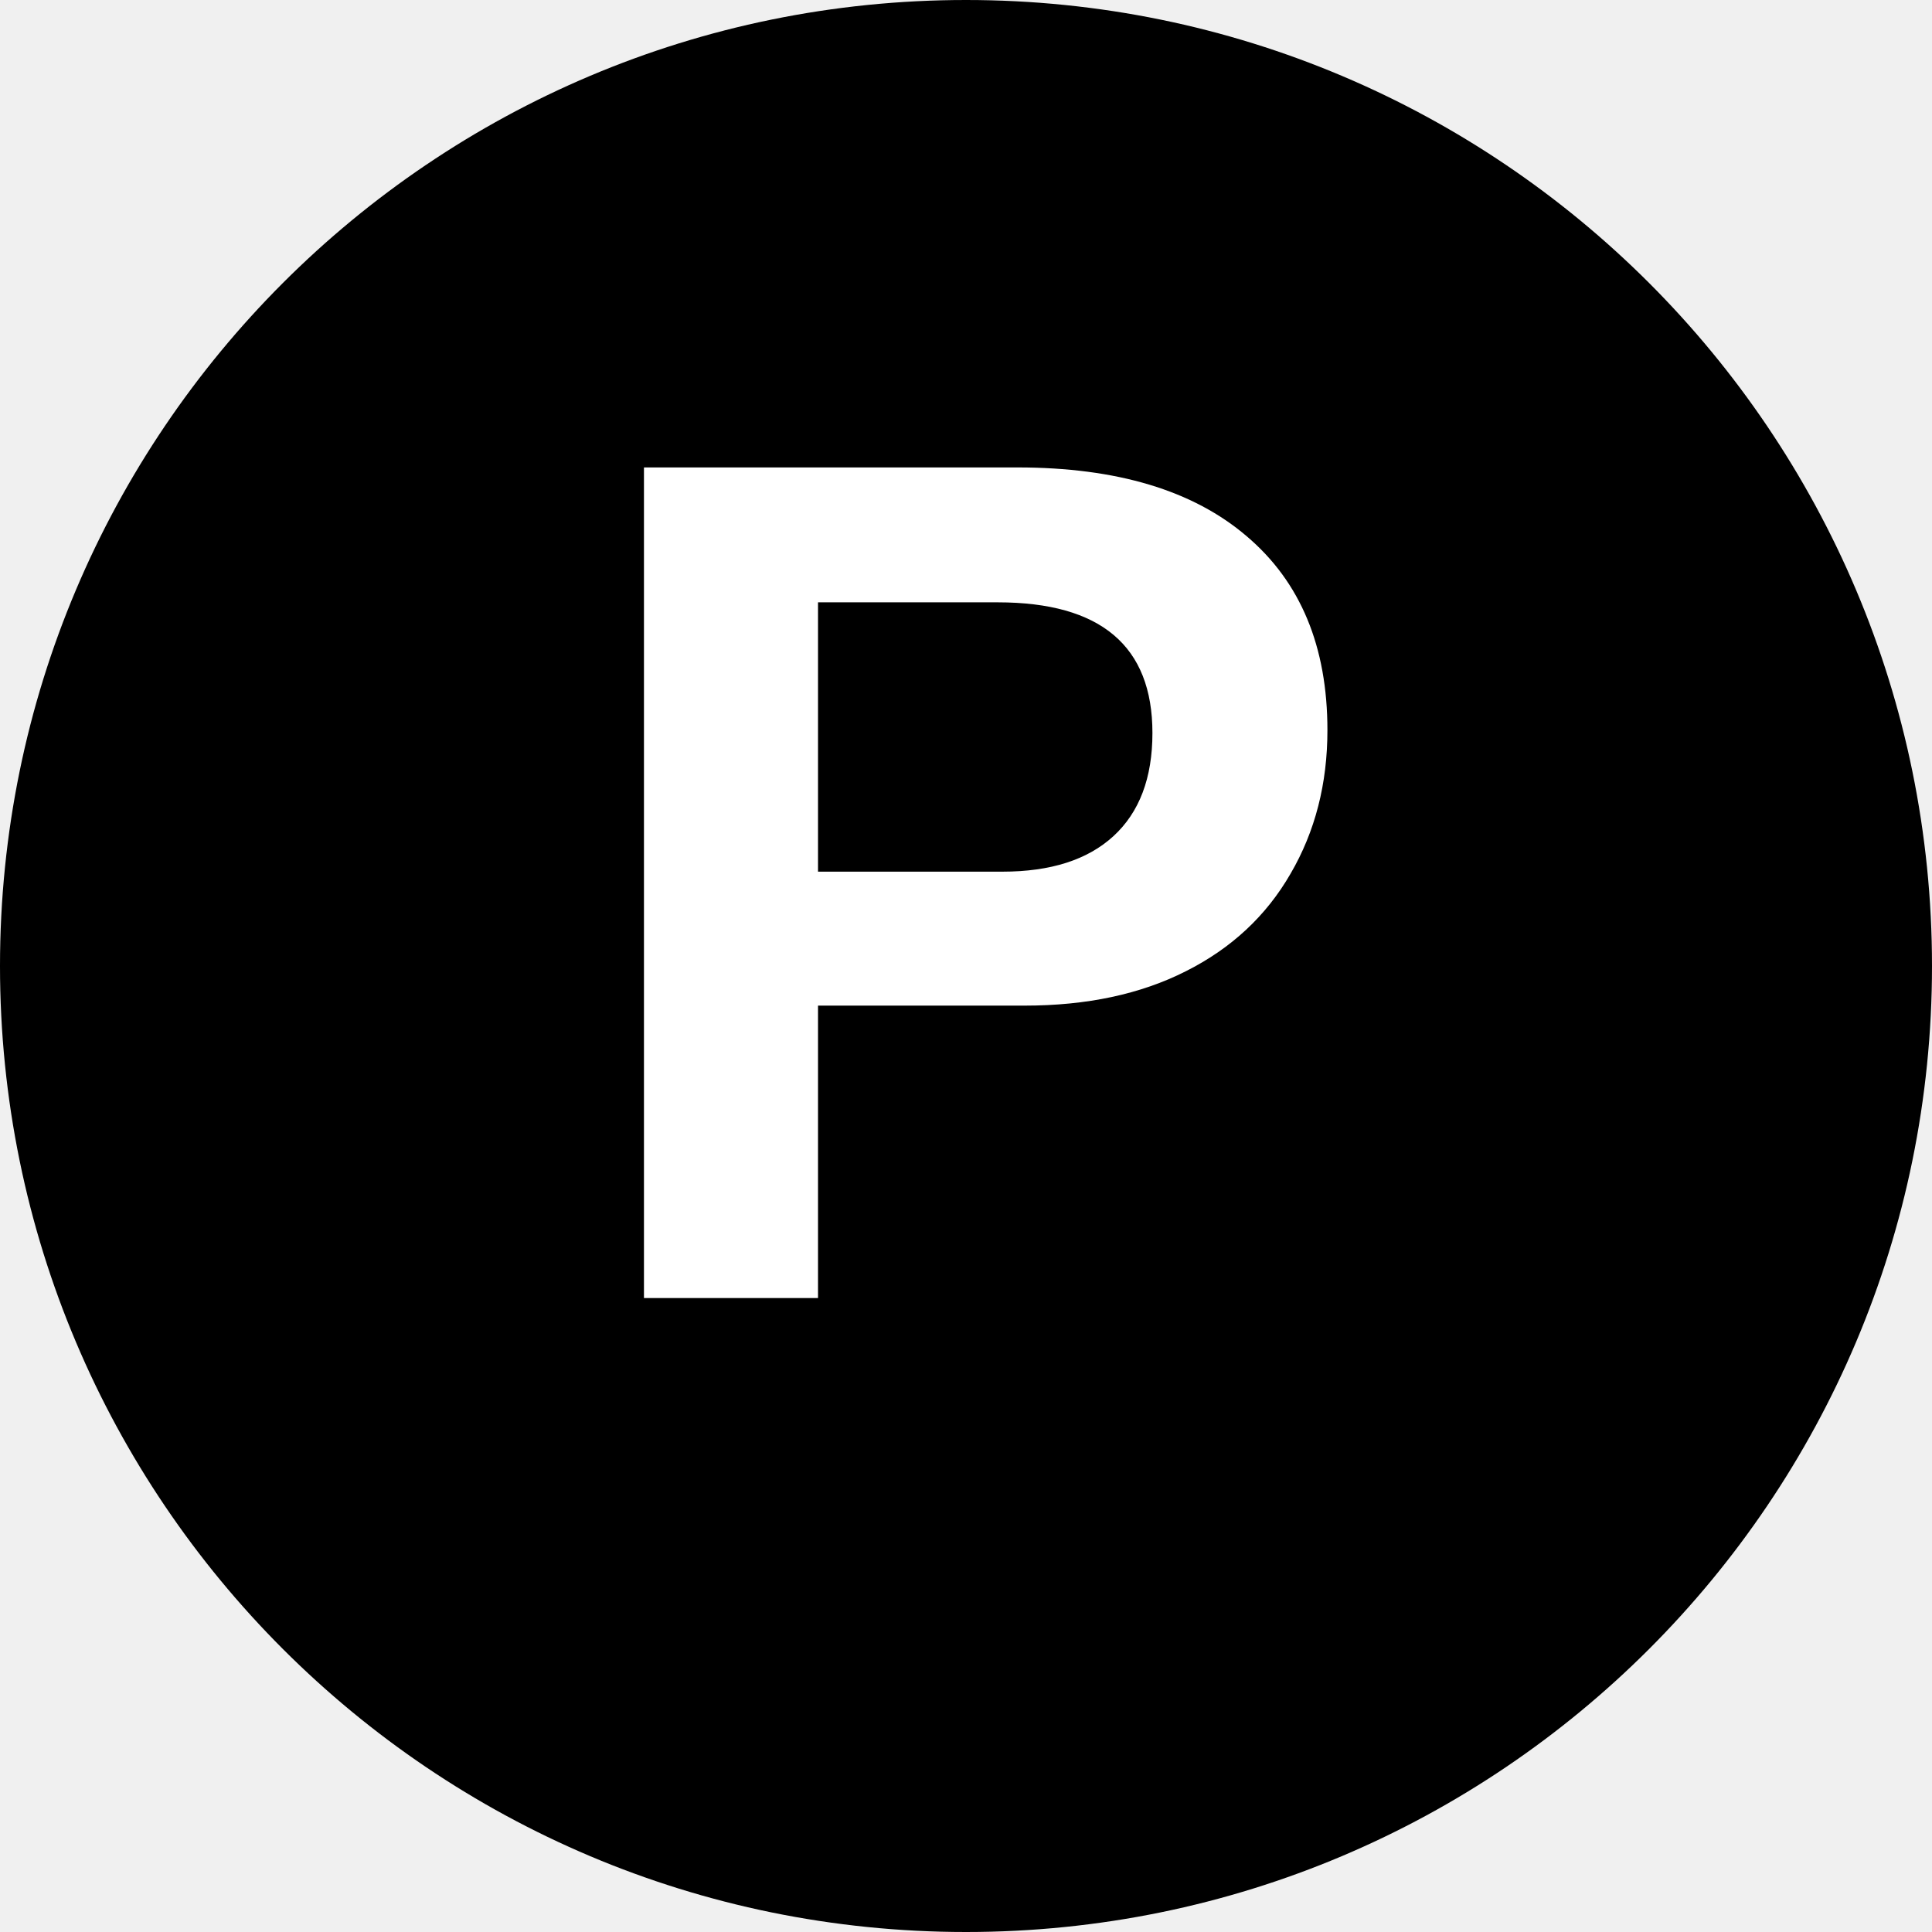
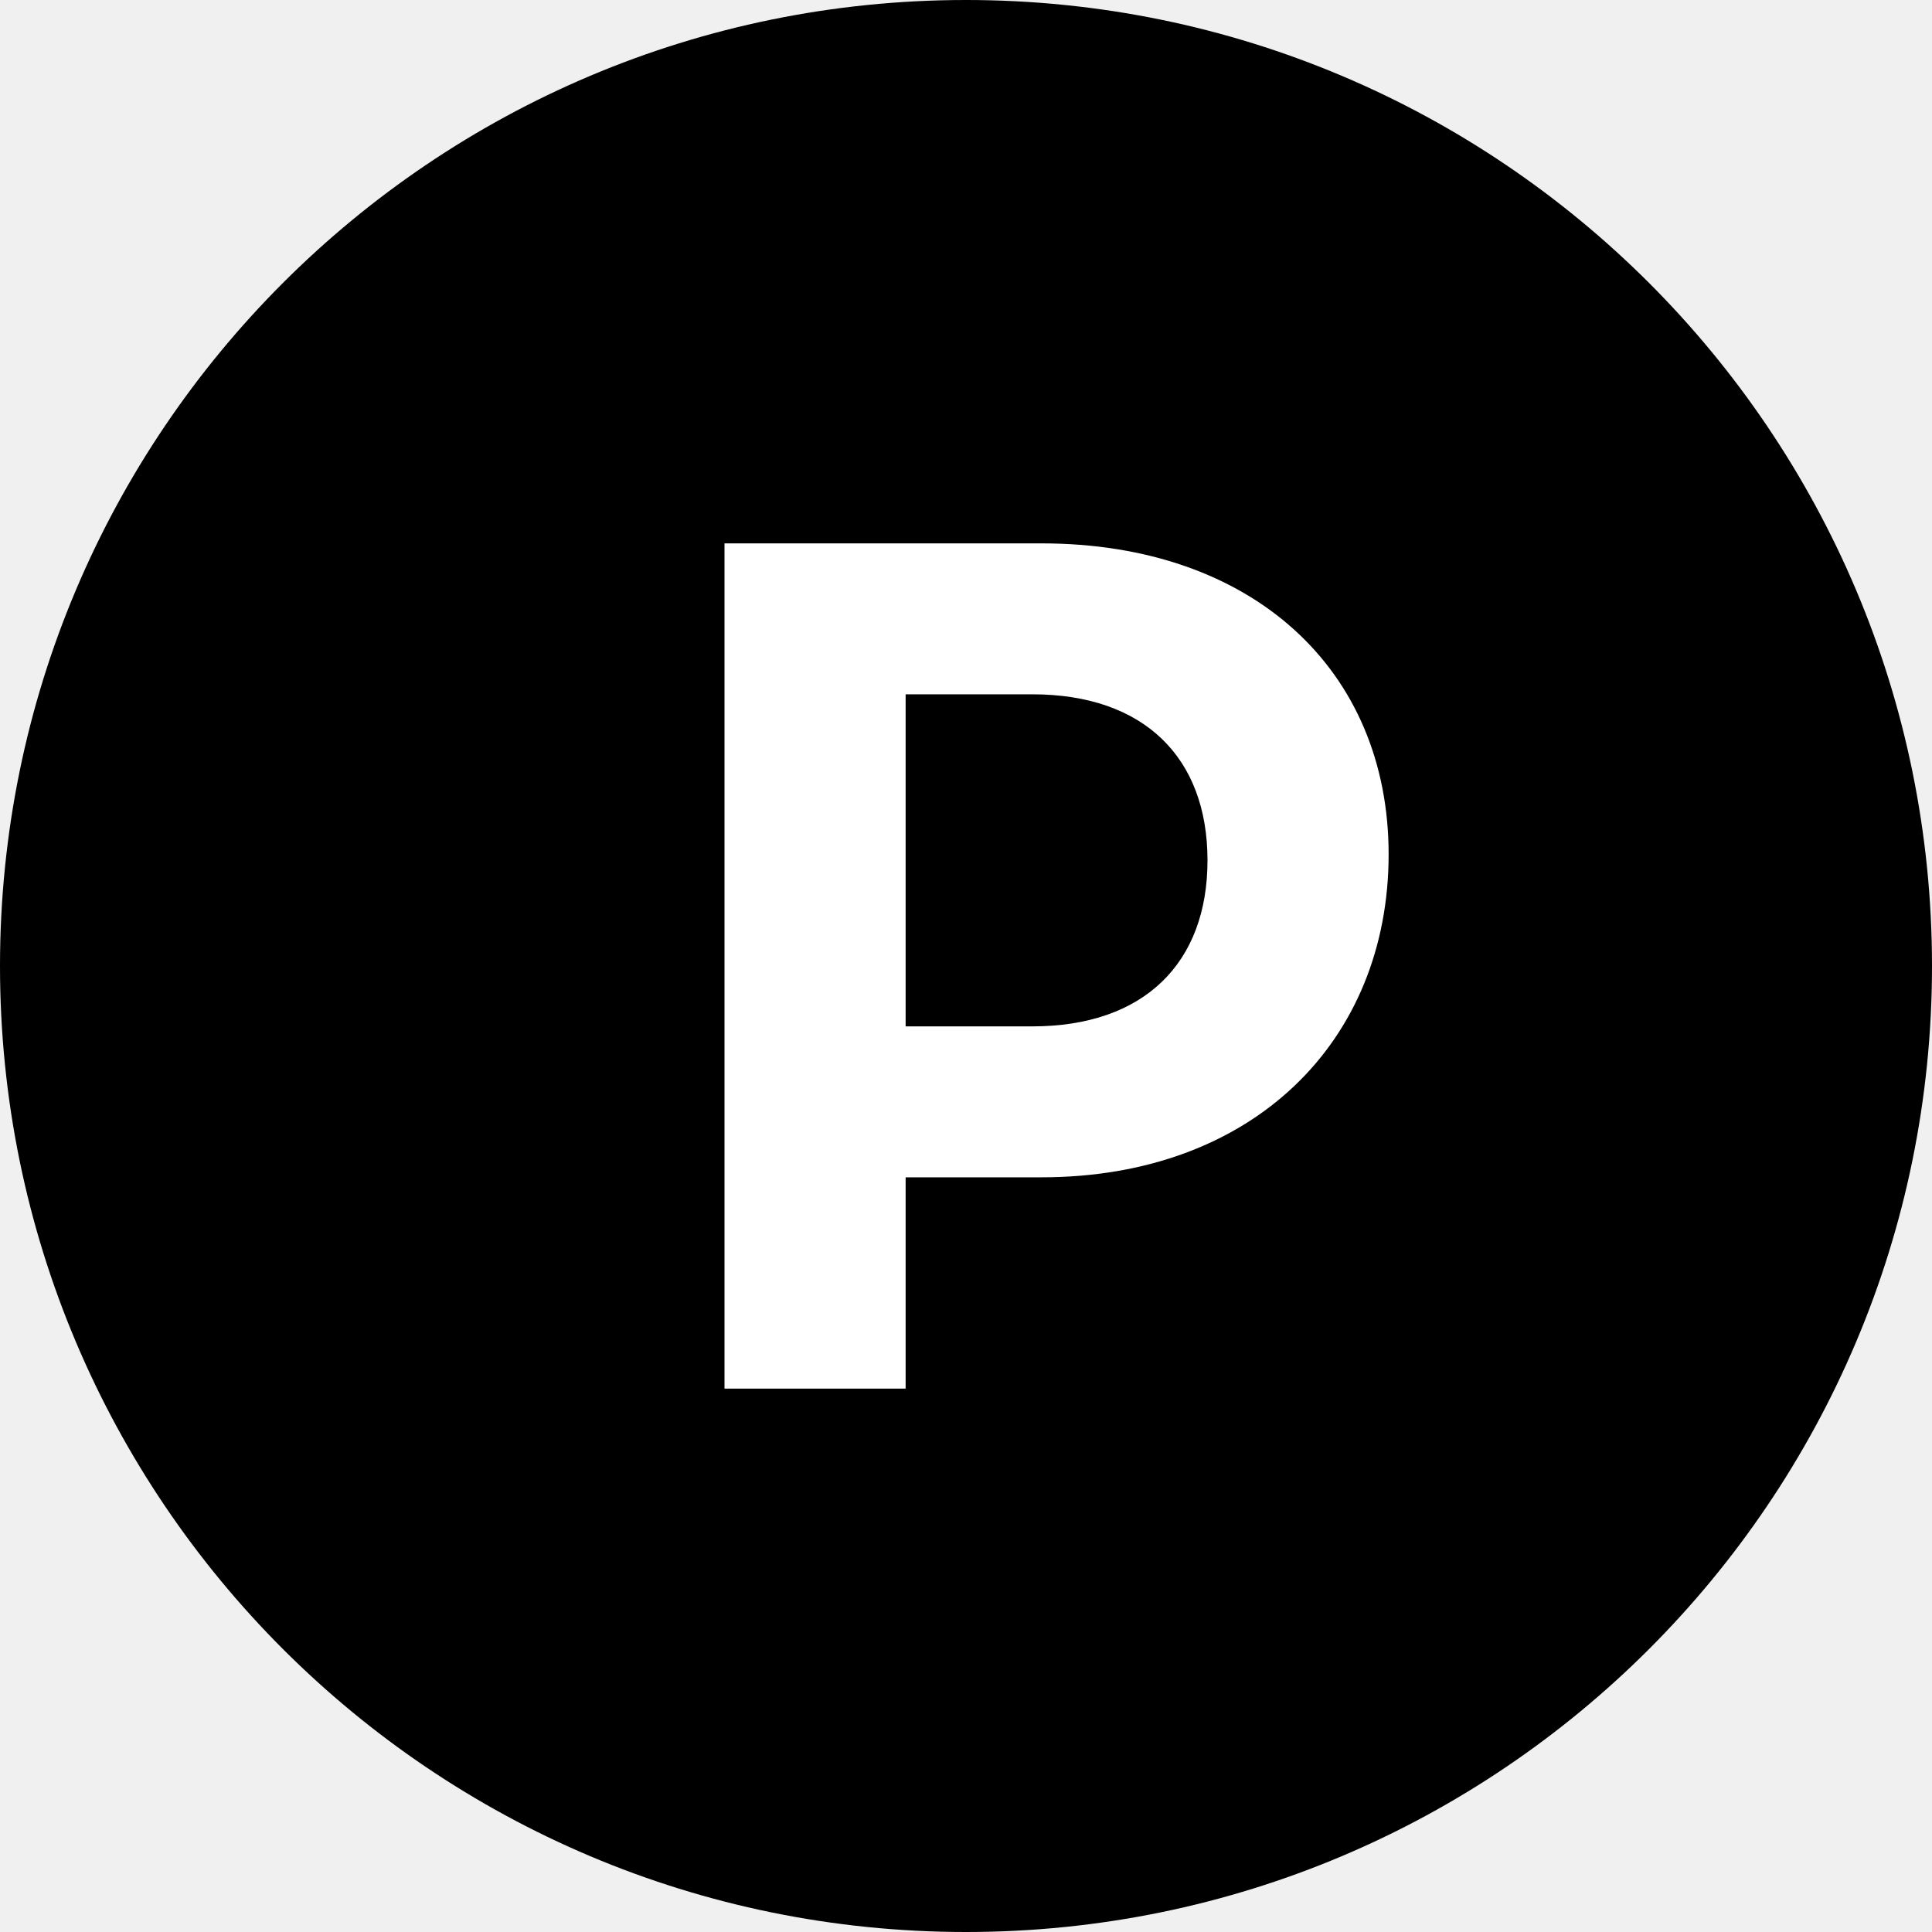
<svg xmlns="http://www.w3.org/2000/svg" viewBox="0 0 64 64">
-   <defs>
-     <style>
-       .p { font: 700 40px Arial, Helvetica, sans-serif; }
-     </style>
-   </defs>
  <circle cx="32" cy="32" r="32" fill="#000000" />
-   <text x="32" y="43" text-anchor="middle" class="p" fill="#ffffff">P</text>
+   <path d="M24 18h10.5c7 0 11.5 4.2 11.5 10.3 0 6.2-4.5 10.7-11.5 10.7H30V46h-6V18zm6 5v11h4.2c3.7 0 5.8-2.1 5.8-5.5 0-3.4-2.1-5.5-5.8-5.5H30z" fill="#ffffff" />
</svg>
